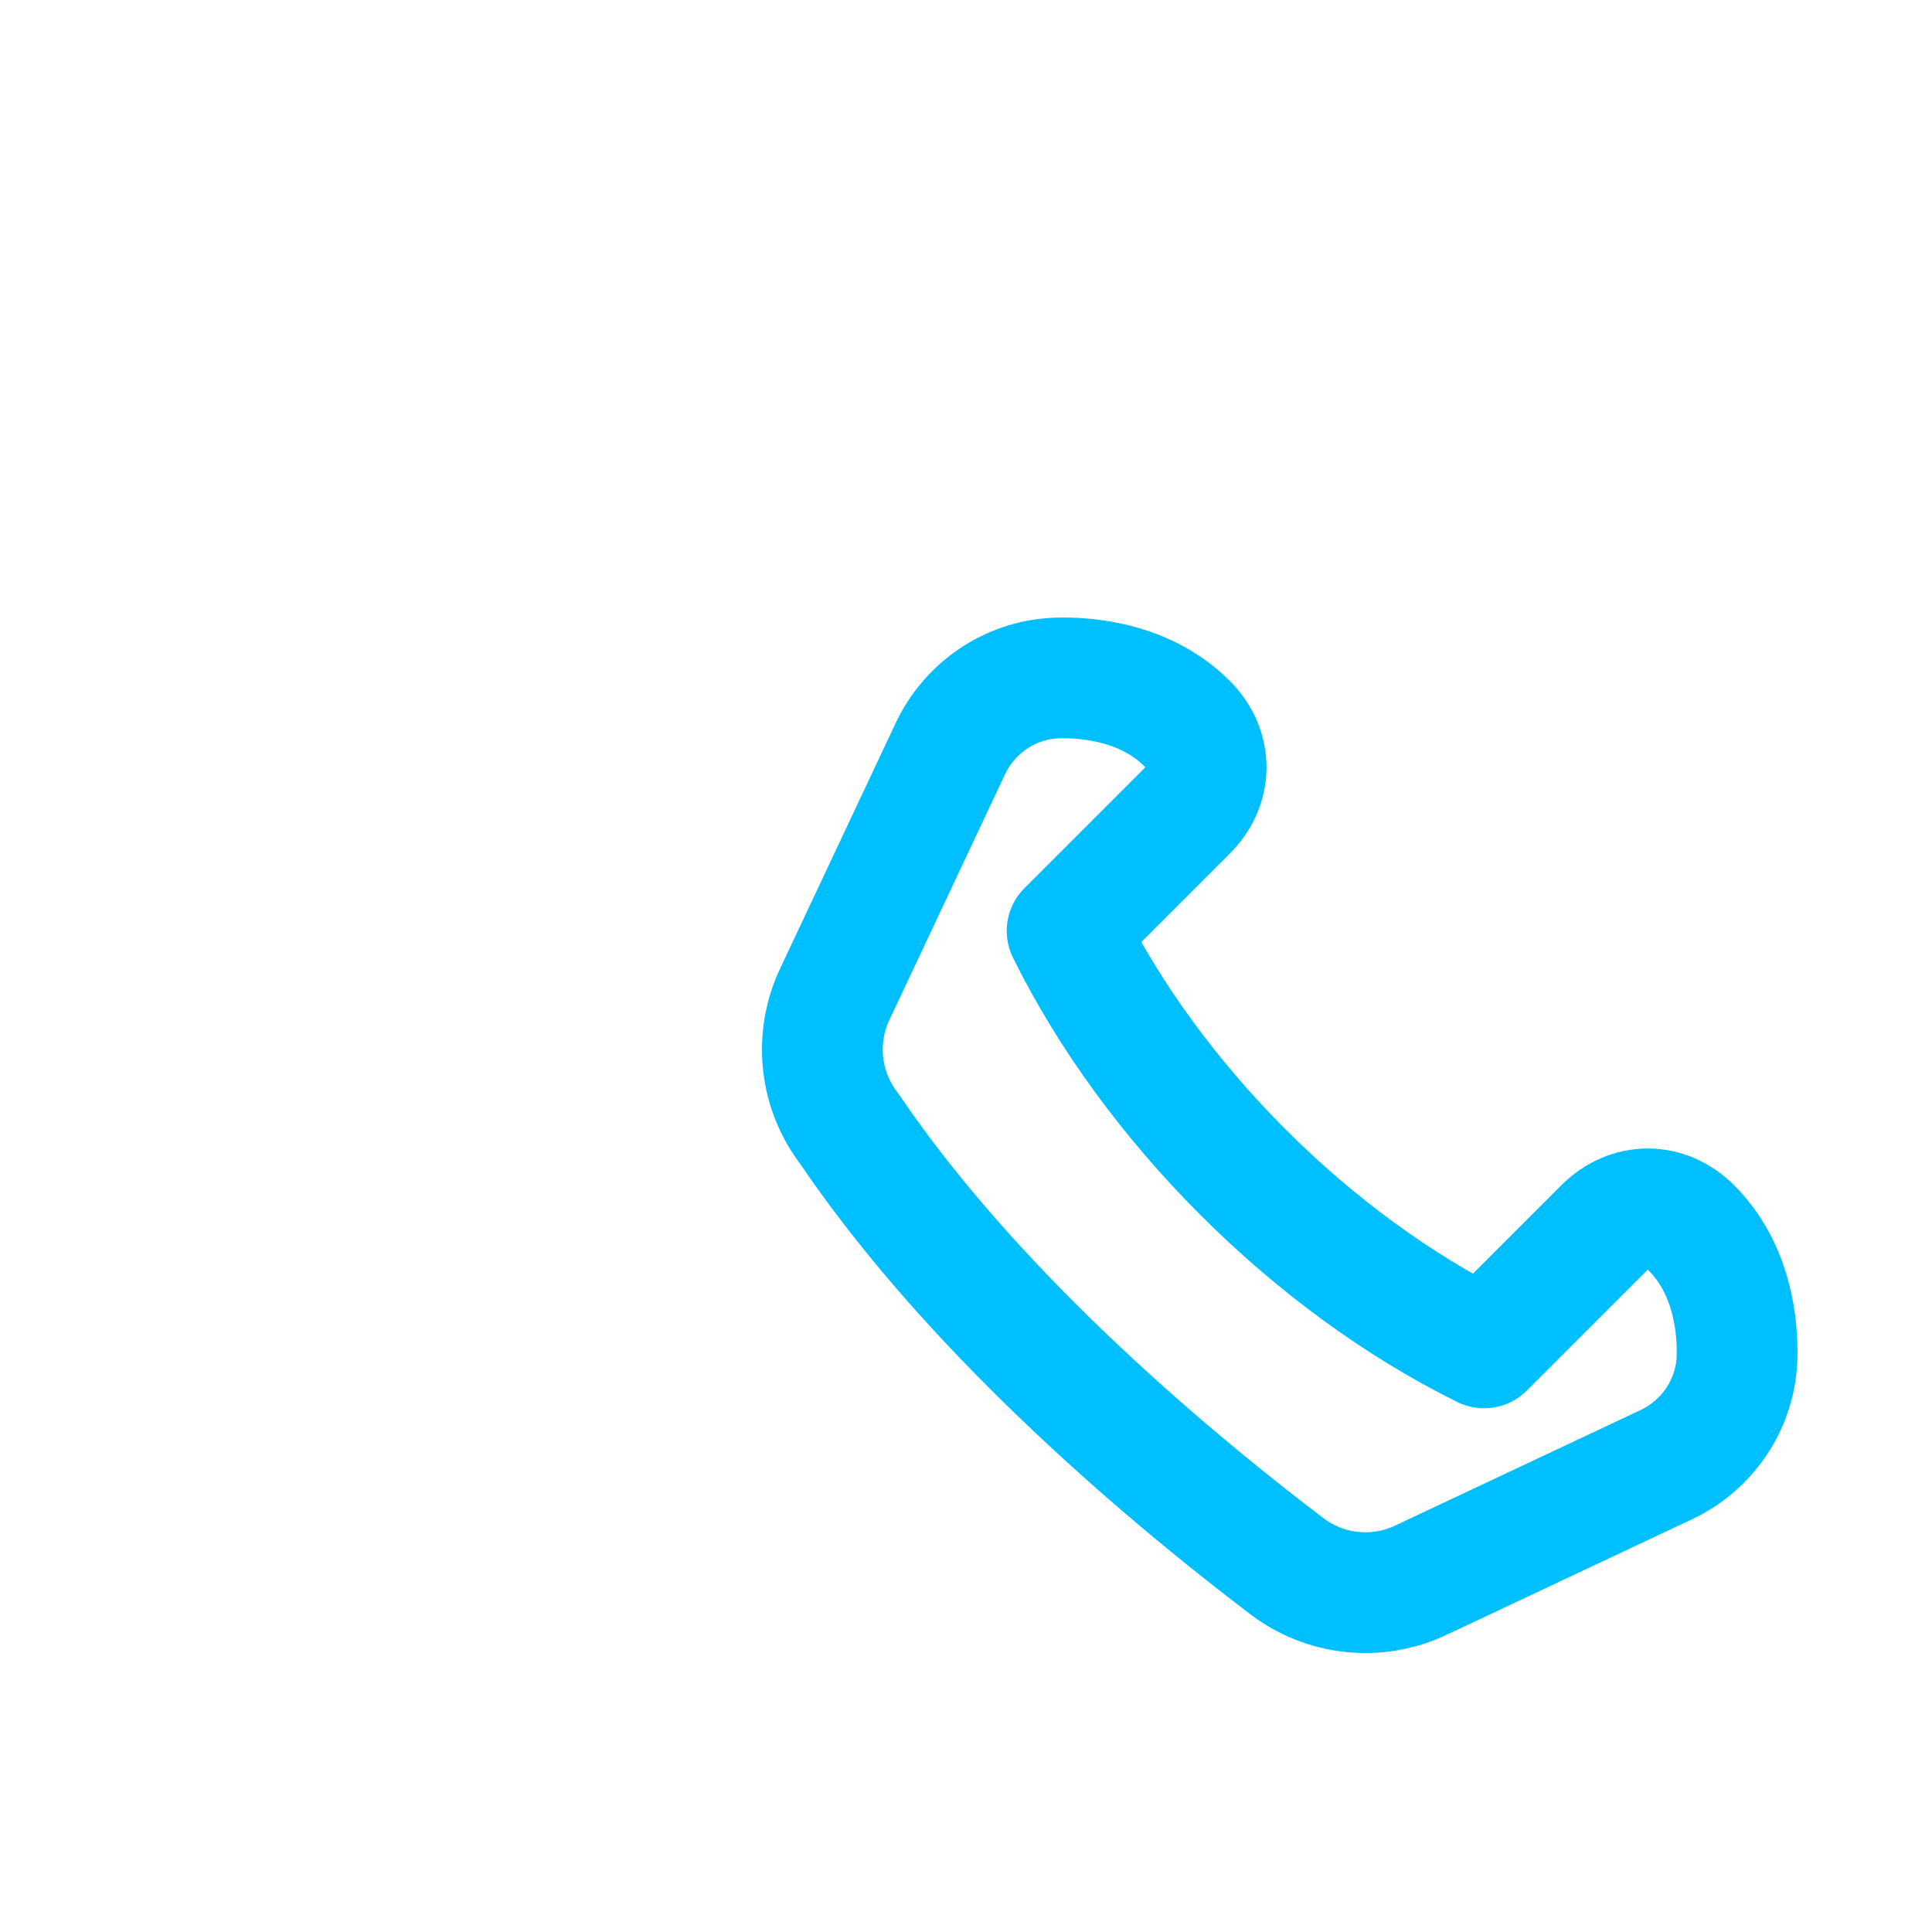
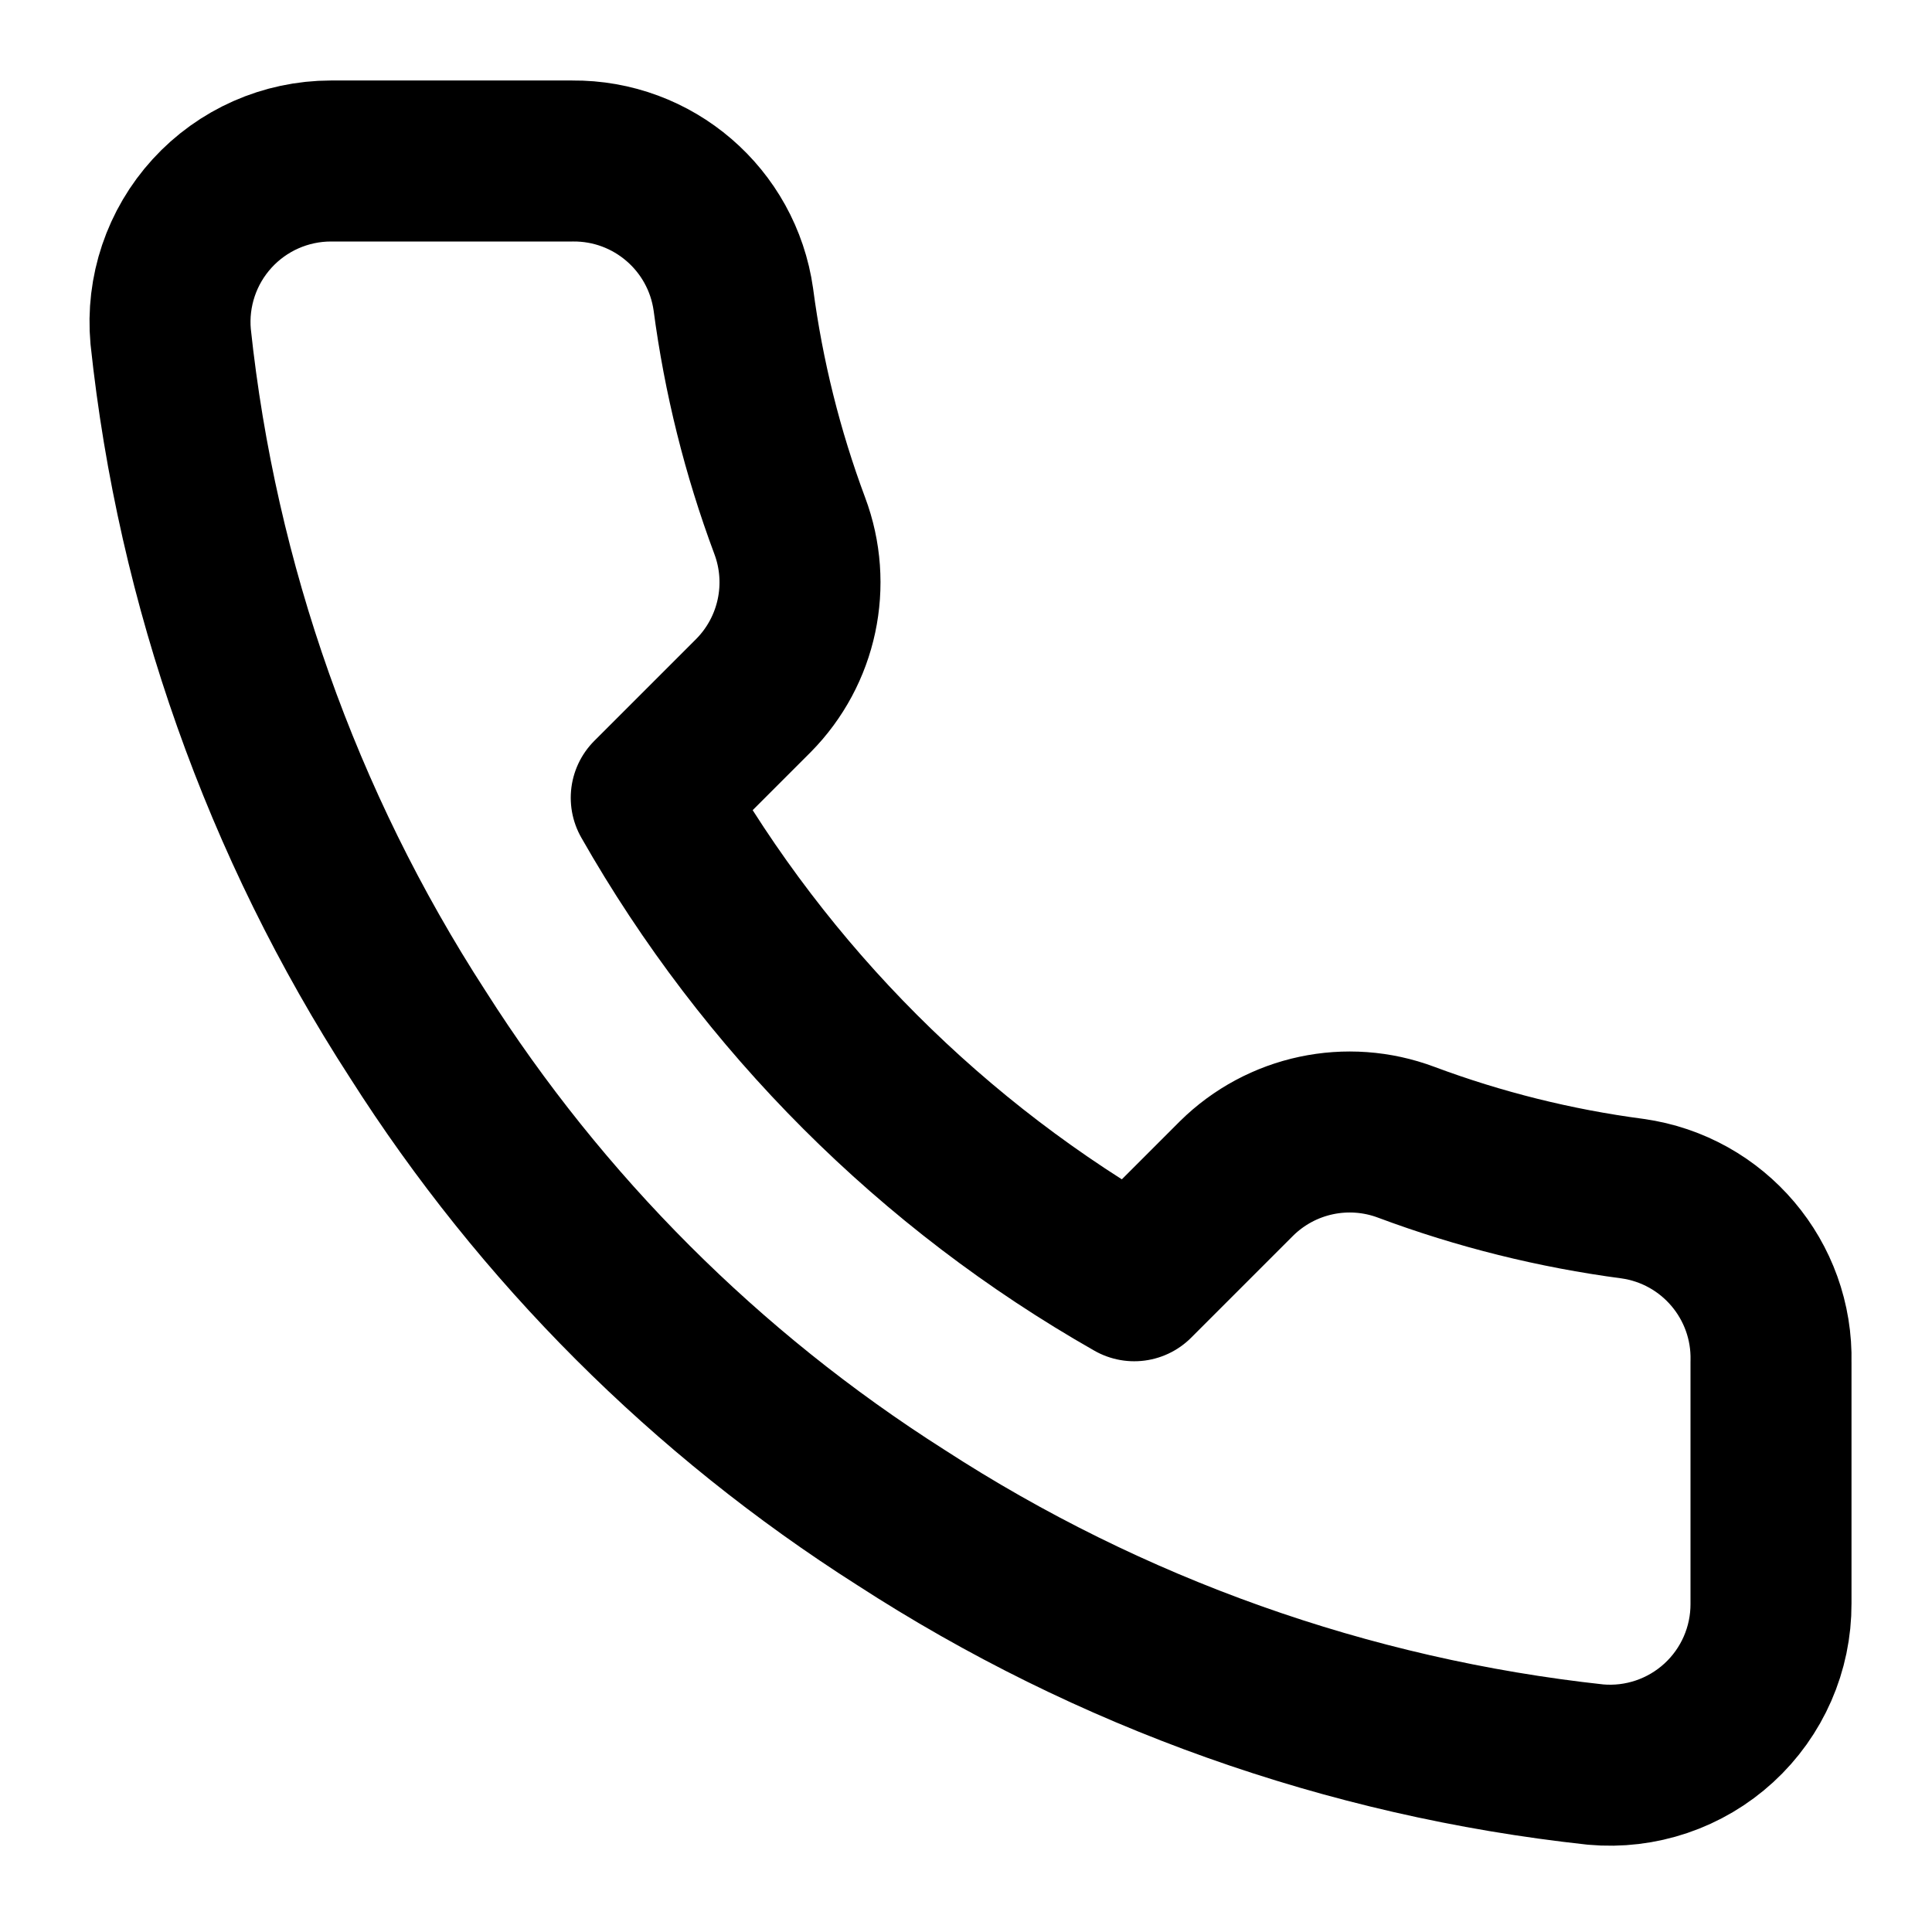
- <svg xmlns="http://www.w3.org/2000/svg" width="24" height="24" viewBox="0 0 24 24" fill="none">
-   <path d="M10.554 14.027C11.884 15.99 13.944 17.901 15.973 19.446C16.21 19.629 16.491 19.743 16.787 19.775C17.083 19.807 17.383 19.757 17.652 19.629L20.694 18.197C20.945 18.08 21.159 17.897 21.315 17.67C21.47 17.442 21.561 17.177 21.576 16.904C21.588 16.658 21.588 15.83 21.012 15.254C20.696 14.938 20.242 14.938 19.926 15.254L18.436 16.744C16.298 15.689 14.311 13.702 13.256 11.564L14.746 10.074C15.062 9.758 15.062 9.304 14.746 8.988C14.17 8.412 13.342 8.412 13.096 8.424C12.823 8.439 12.558 8.53 12.33 8.685C12.103 8.841 11.92 9.055 11.803 9.306L10.371 12.348C10.243 12.617 10.193 12.917 10.225 13.213C10.257 13.509 10.371 13.79 10.554 14.027Z" stroke="#00BFFF" stroke-width="1.5" stroke-linecap="round" stroke-linejoin="round" />
+ <svg xmlns="http://www.w3.org/2000/svg" viewBox="0 0 24 24" fill="none" stroke="currentColor" stroke-width="2" stroke-linecap="round" stroke-linejoin="round">
+   <path d="M22 16.92v3a2 2 0 0 1-2.18 2 19.79 19.79 0 0 1-8.63-3.07 19.5 19.5 0 0 1-6-6 19.79 19.79 0 0 1-3.07-8.67A2 2 0 0 1 4.11 2h3a2 2 0 0 1 2 1.72 12.84 12.84 0 0 0 .7 2.81 2 2 0 0 1-.45 2.11L8.09 9.91a16 16 0 0 0 6 6l1.27-1.27a2 2 0 0 1 2.11-.45 12.84 12.84 0 0 0 2.81.7A2 2 0 0 1 22 16.92z" />
</svg>
